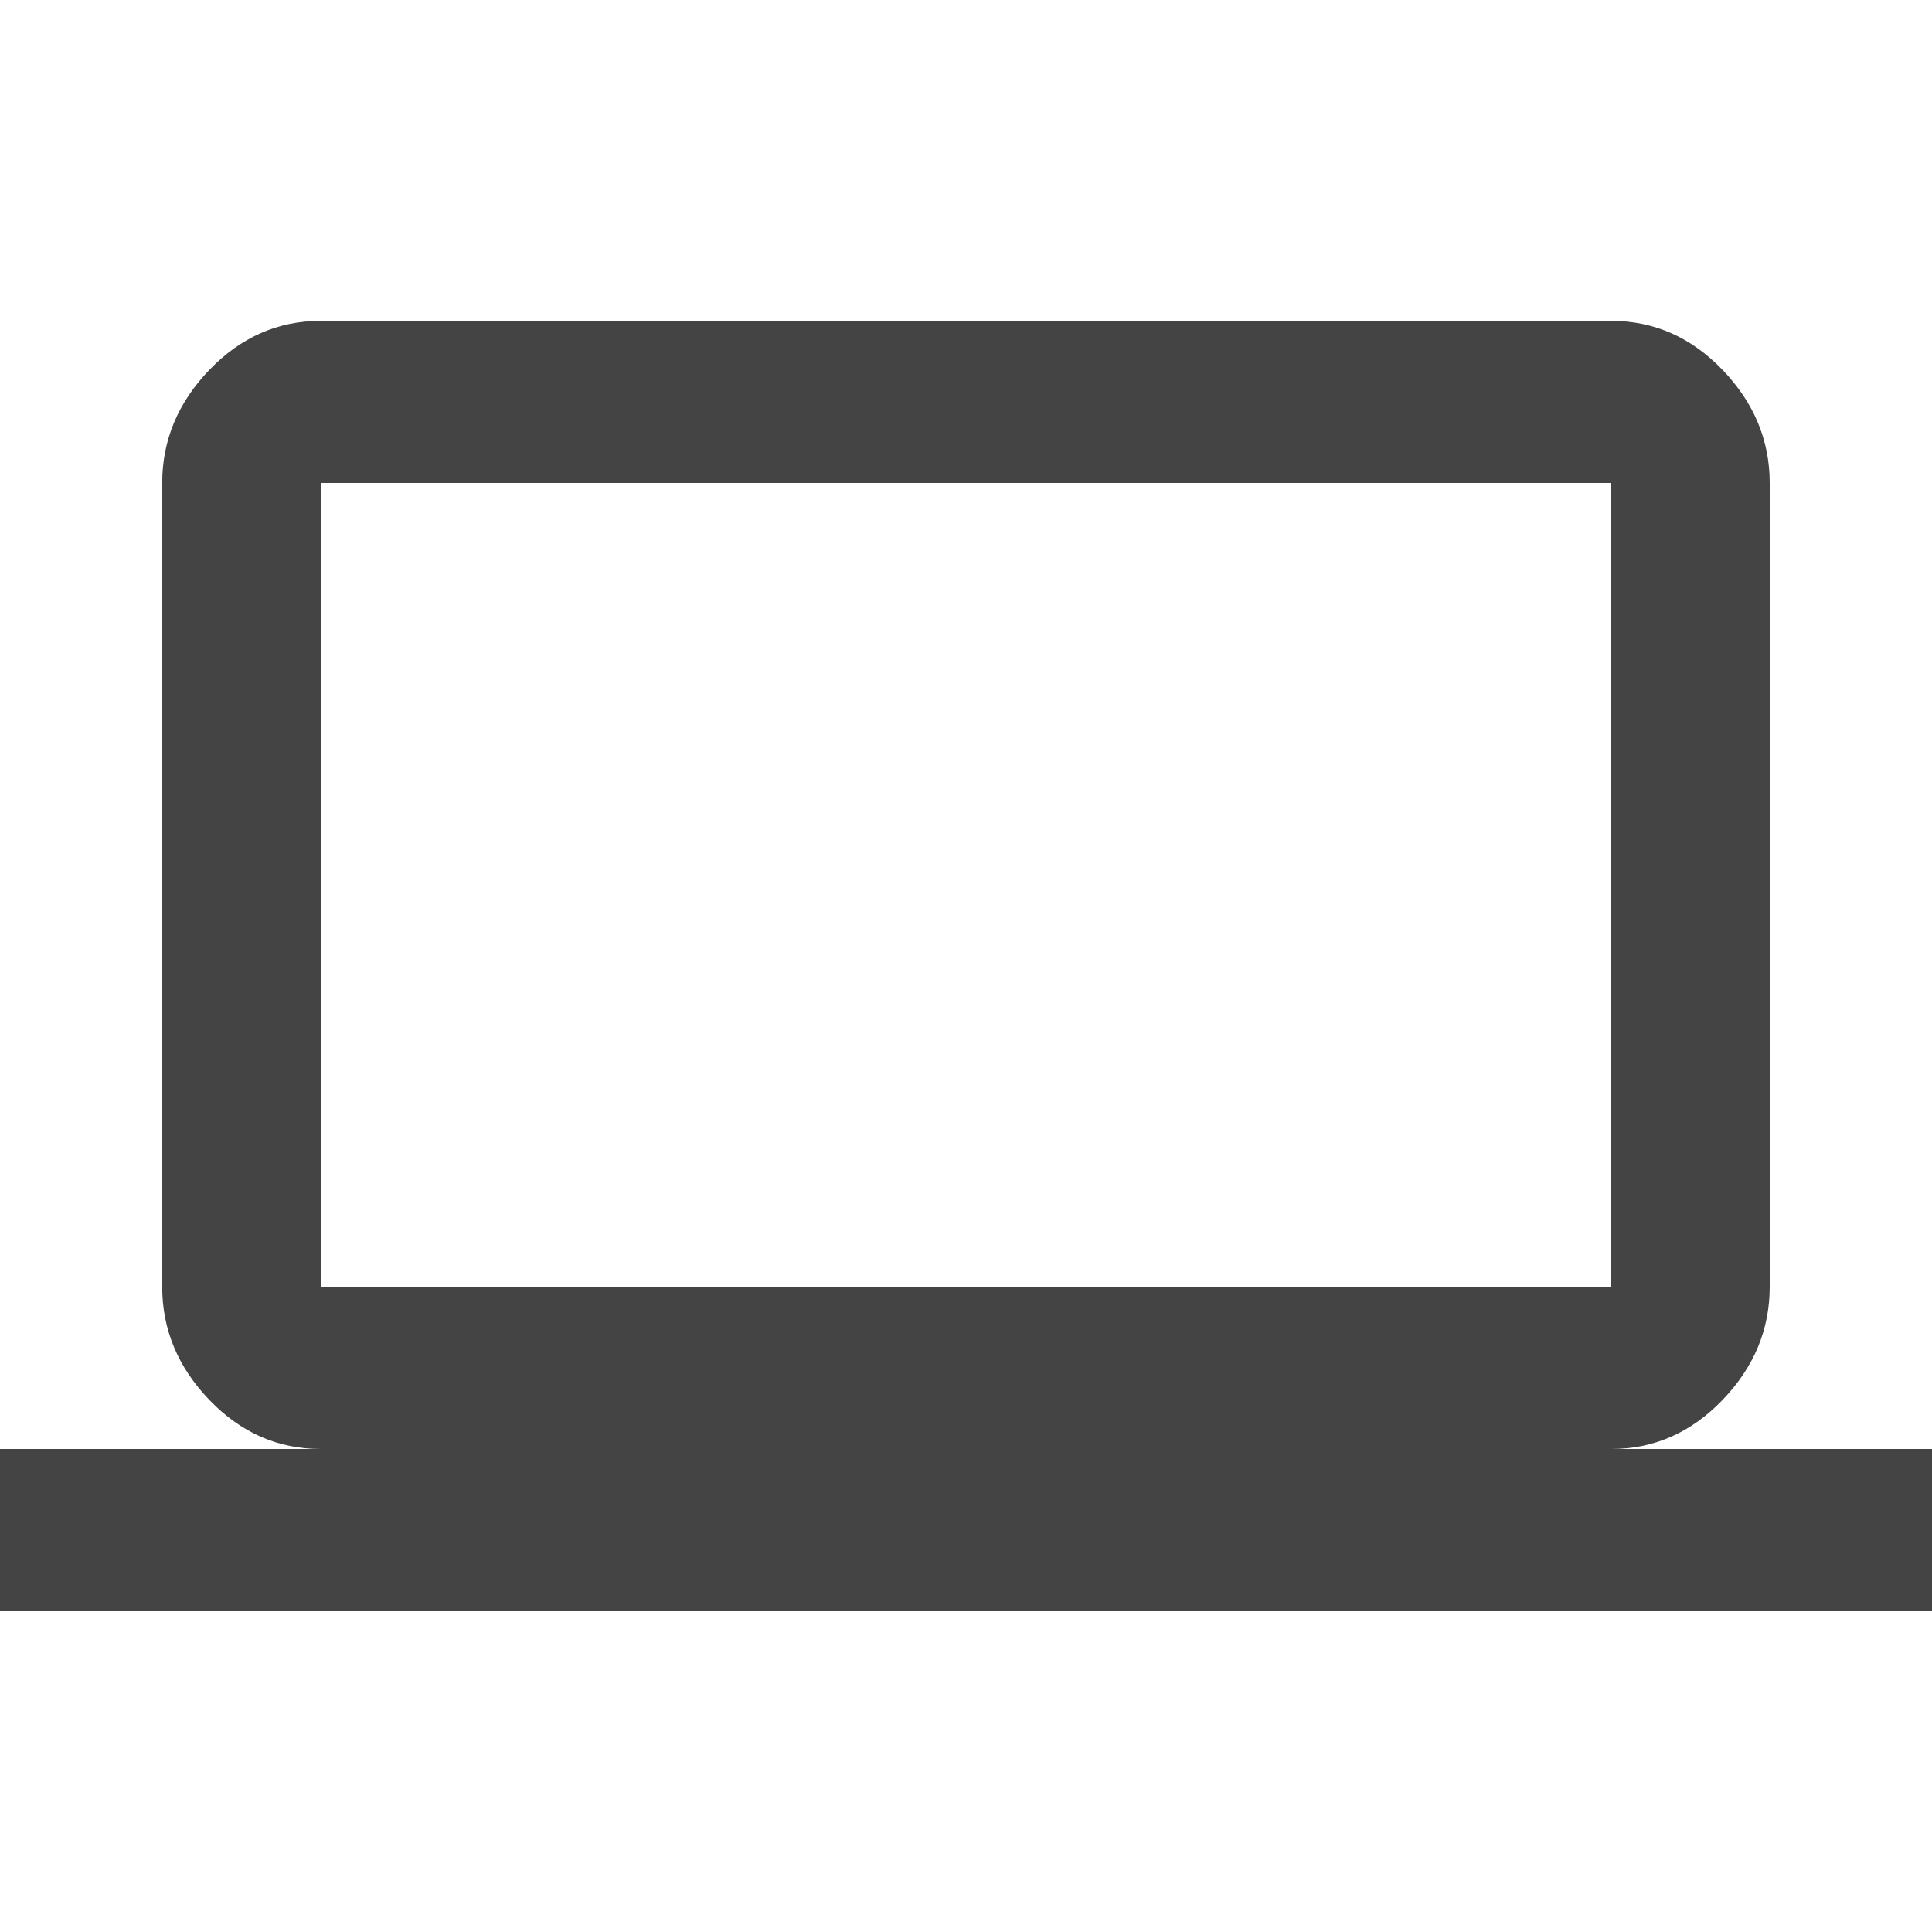
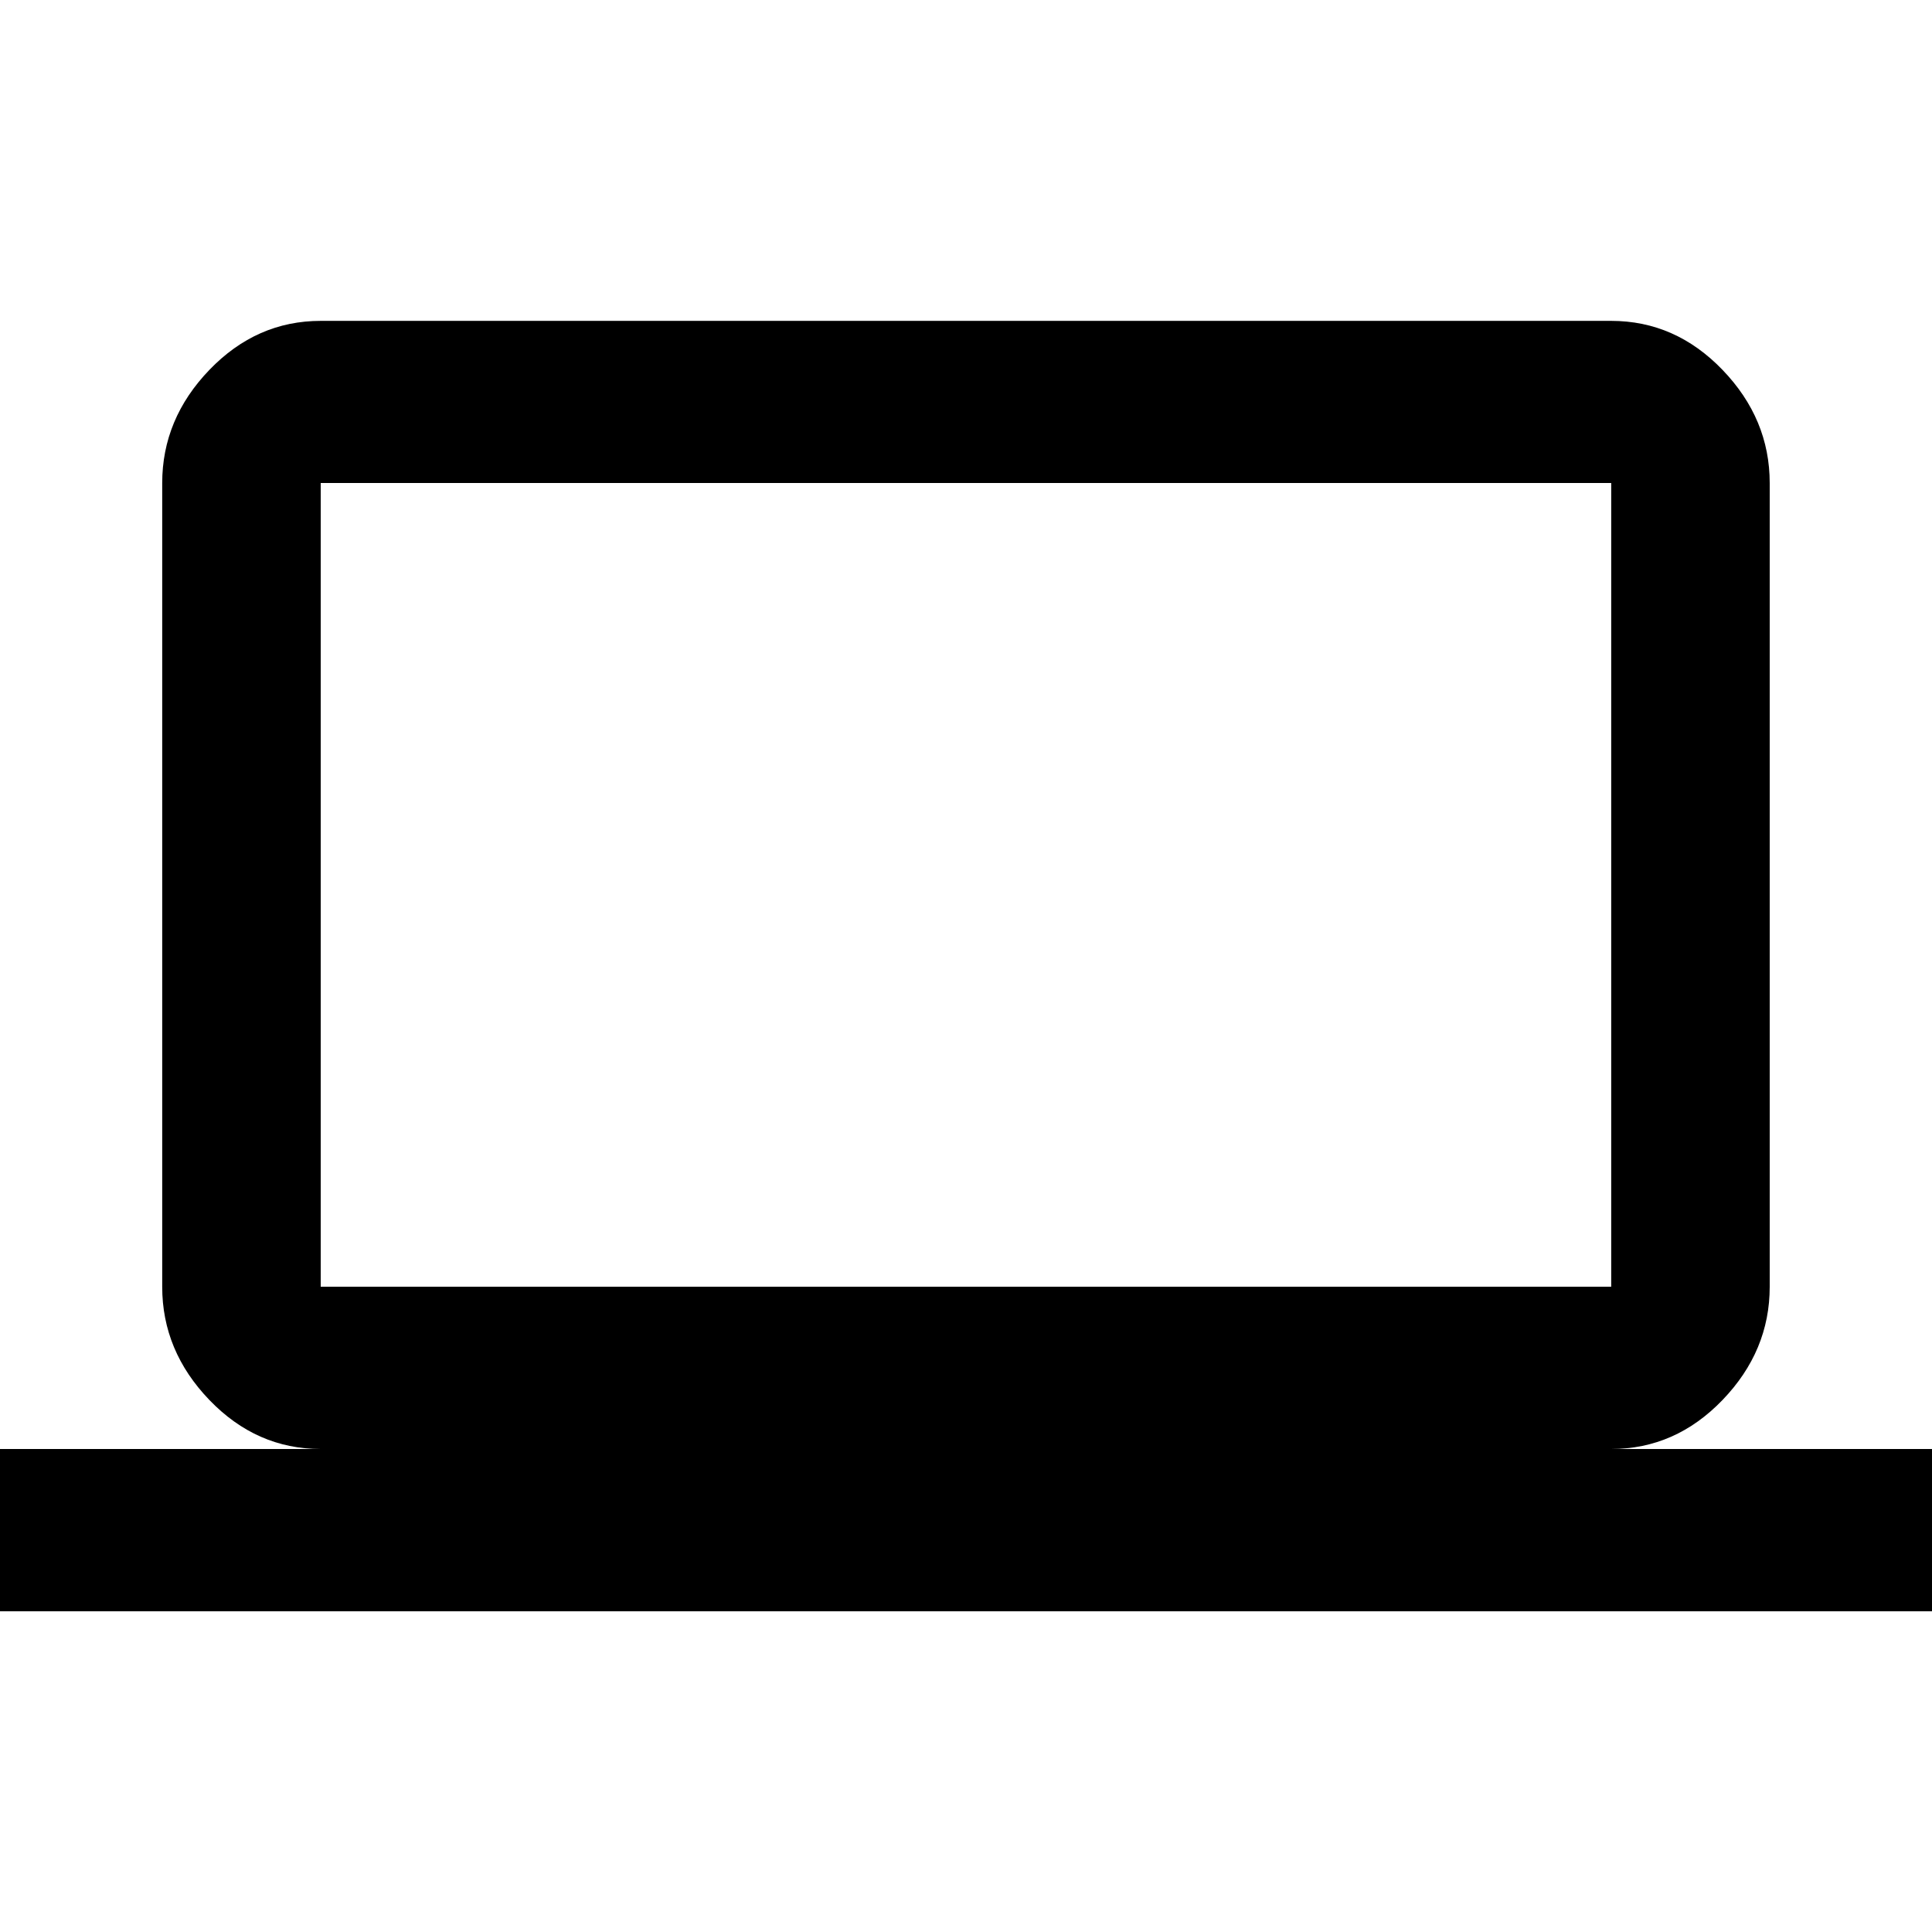
<svg xmlns="http://www.w3.org/2000/svg" version="1.1" width="24" height="24" viewBox="0 0 24 24">
-   <path fill="#444" d="M3.984 6v9.984h16.031v-9.984h-16.031zM20.016 18h3.984v2.016h-24v-2.016h3.984q-0.797 0-1.383-0.609t-0.586-1.406v-9.984q0-0.797 0.586-1.406t1.383-0.609h16.031q0.797 0 1.383 0.609t0.586 1.406v9.984q0 0.797-0.586 1.406t-1.383 0.609z" />
+   <path d="M3.984 6v9.984h16.031v-9.984h-16.031zM20.016 18h3.984v2.016h-24v-2.016h3.984q-0.797 0-1.383-0.609t-0.586-1.406v-9.984q0-0.797 0.586-1.406t1.383-0.609h16.031q0.797 0 1.383 0.609t0.586 1.406v9.984q0 0.797-0.586 1.406t-1.383 0.609z" />
</svg>
